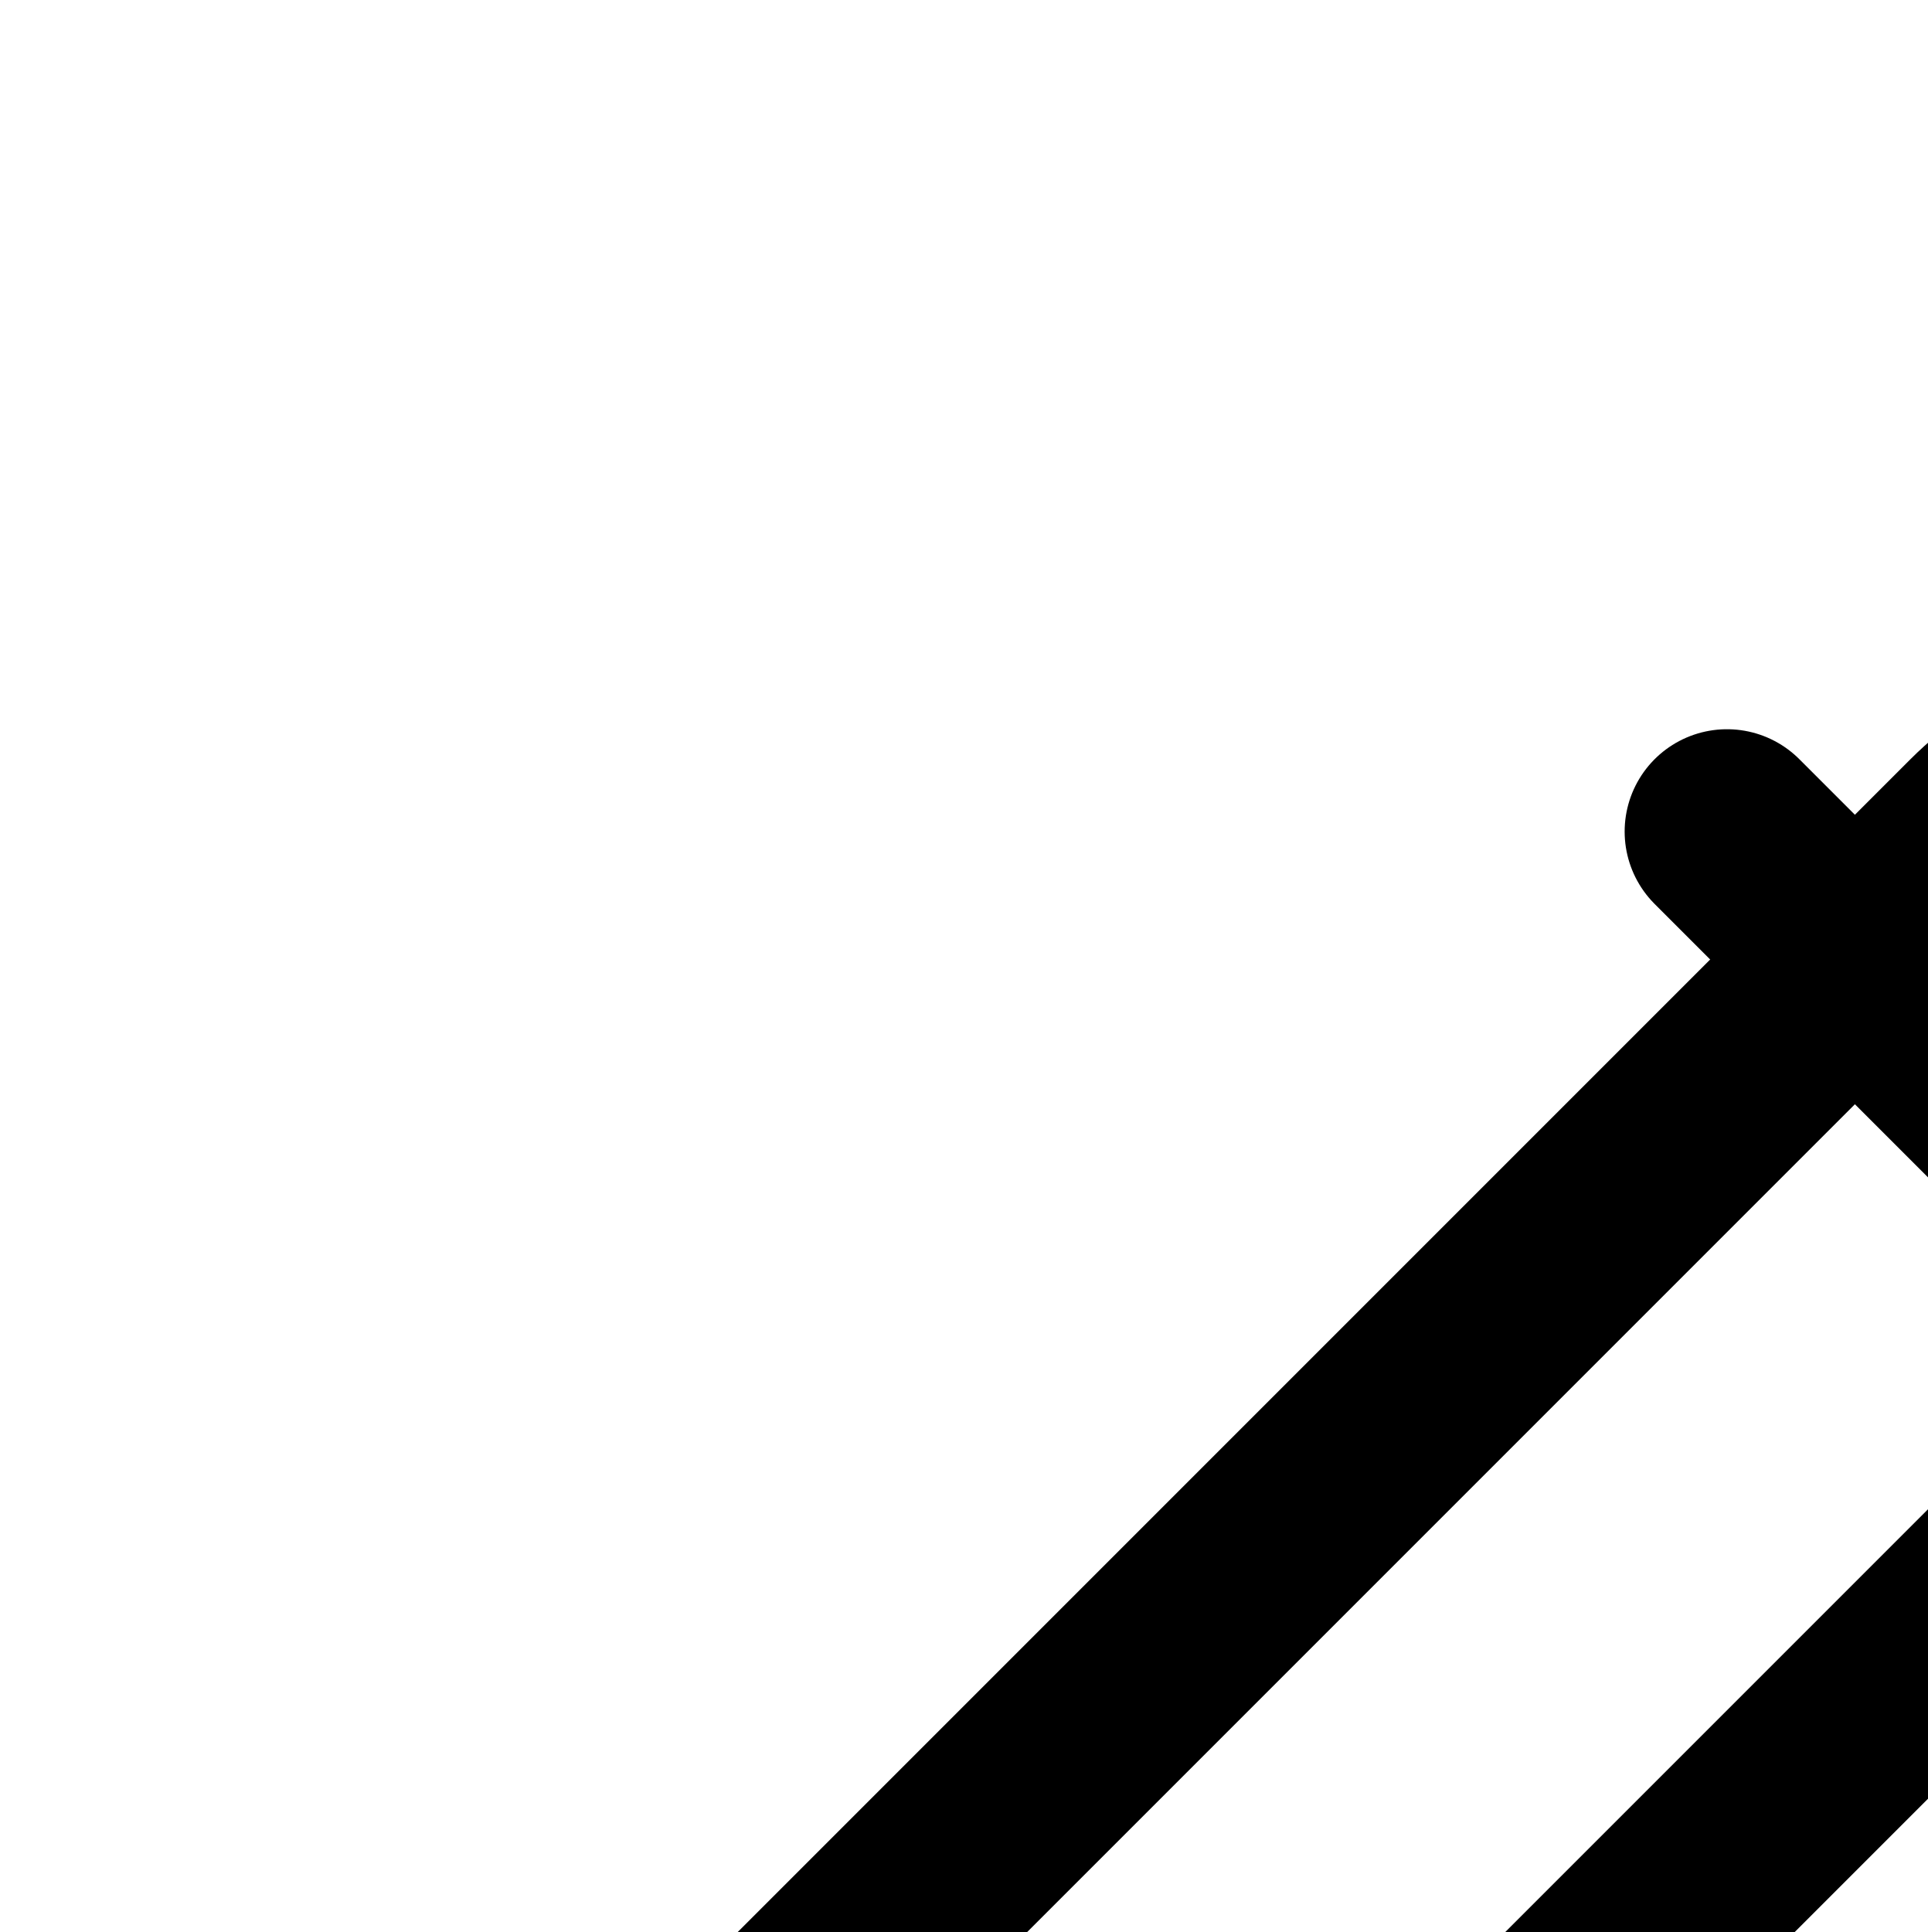
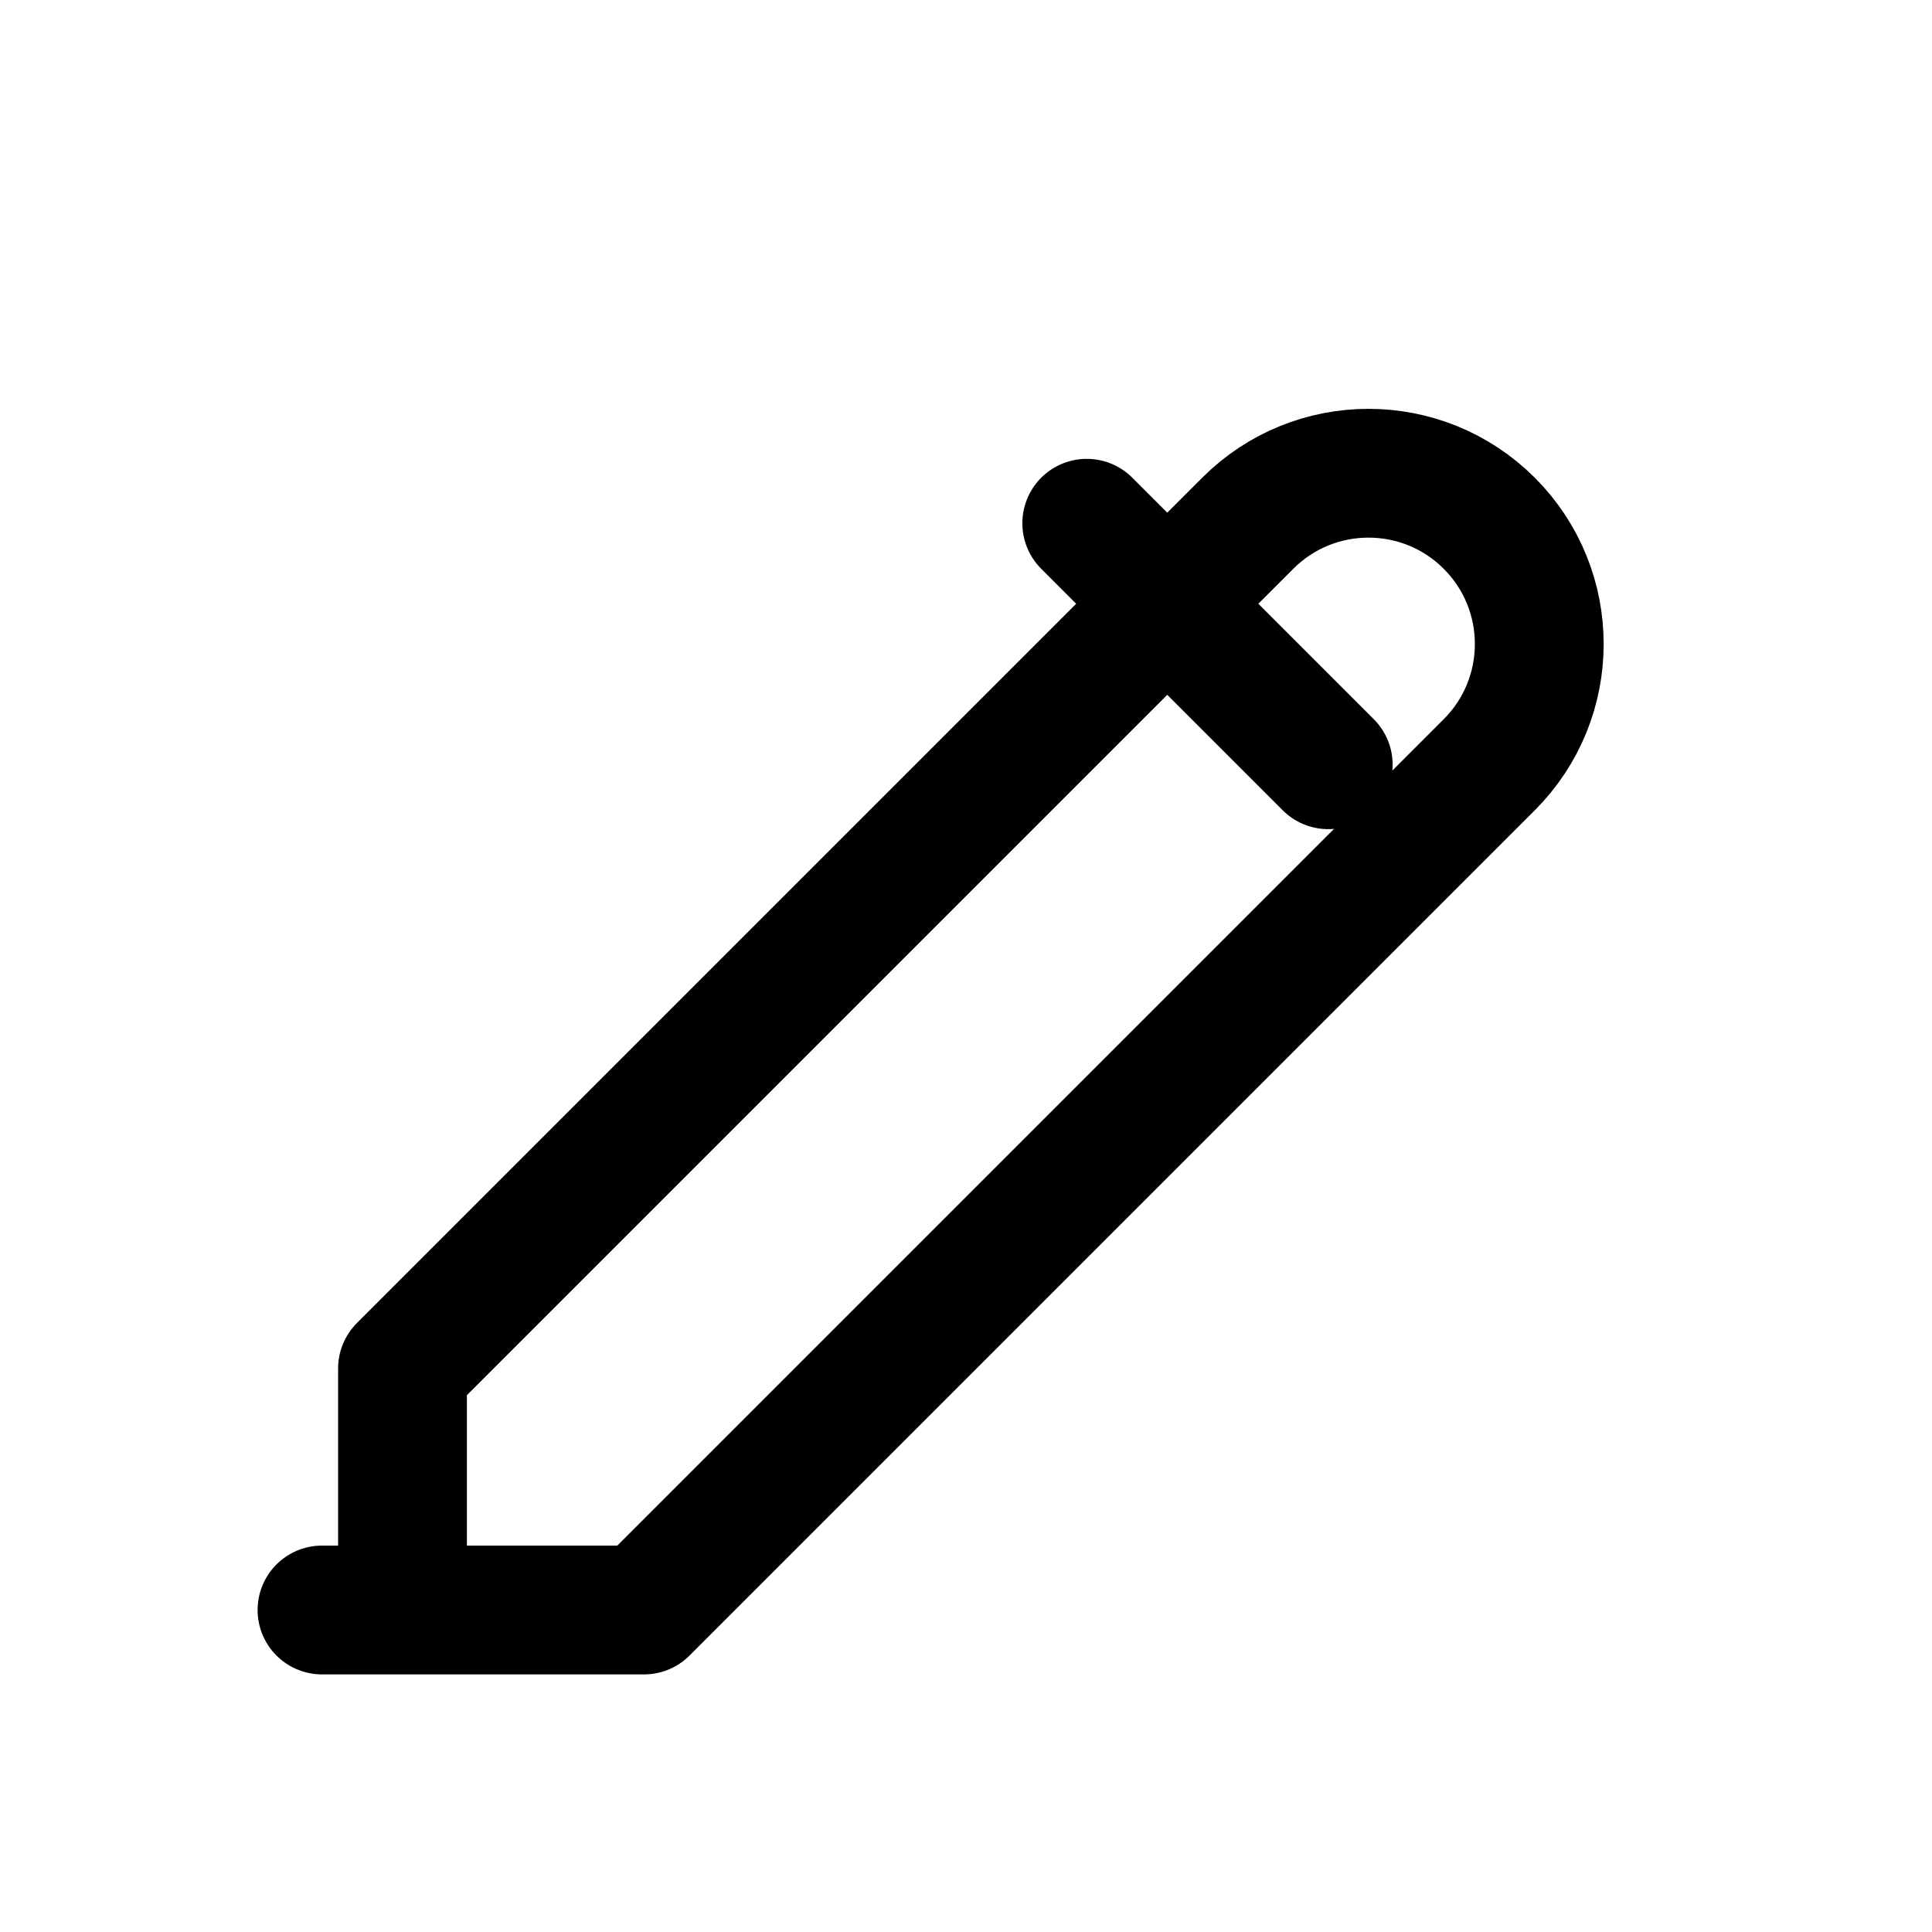
- <svg fill="none" stroke="currentColor" stroke-linecap="round" stroke-linejoin="round" stroke-width="1.6" viewbox="0 0 24 24">
+ <svg fill="none" stroke="currentColor" stroke-linecap="round" stroke-linejoin="round" stroke-width="1.6" viewBox="0 0 24 24">
  <path d="M4 20h4L18.5 9.5a2.121 2.121 0 0 0-3-3L5 17v3Z" />
  <path d="M13.5 6.5l3 3" />
</svg>
